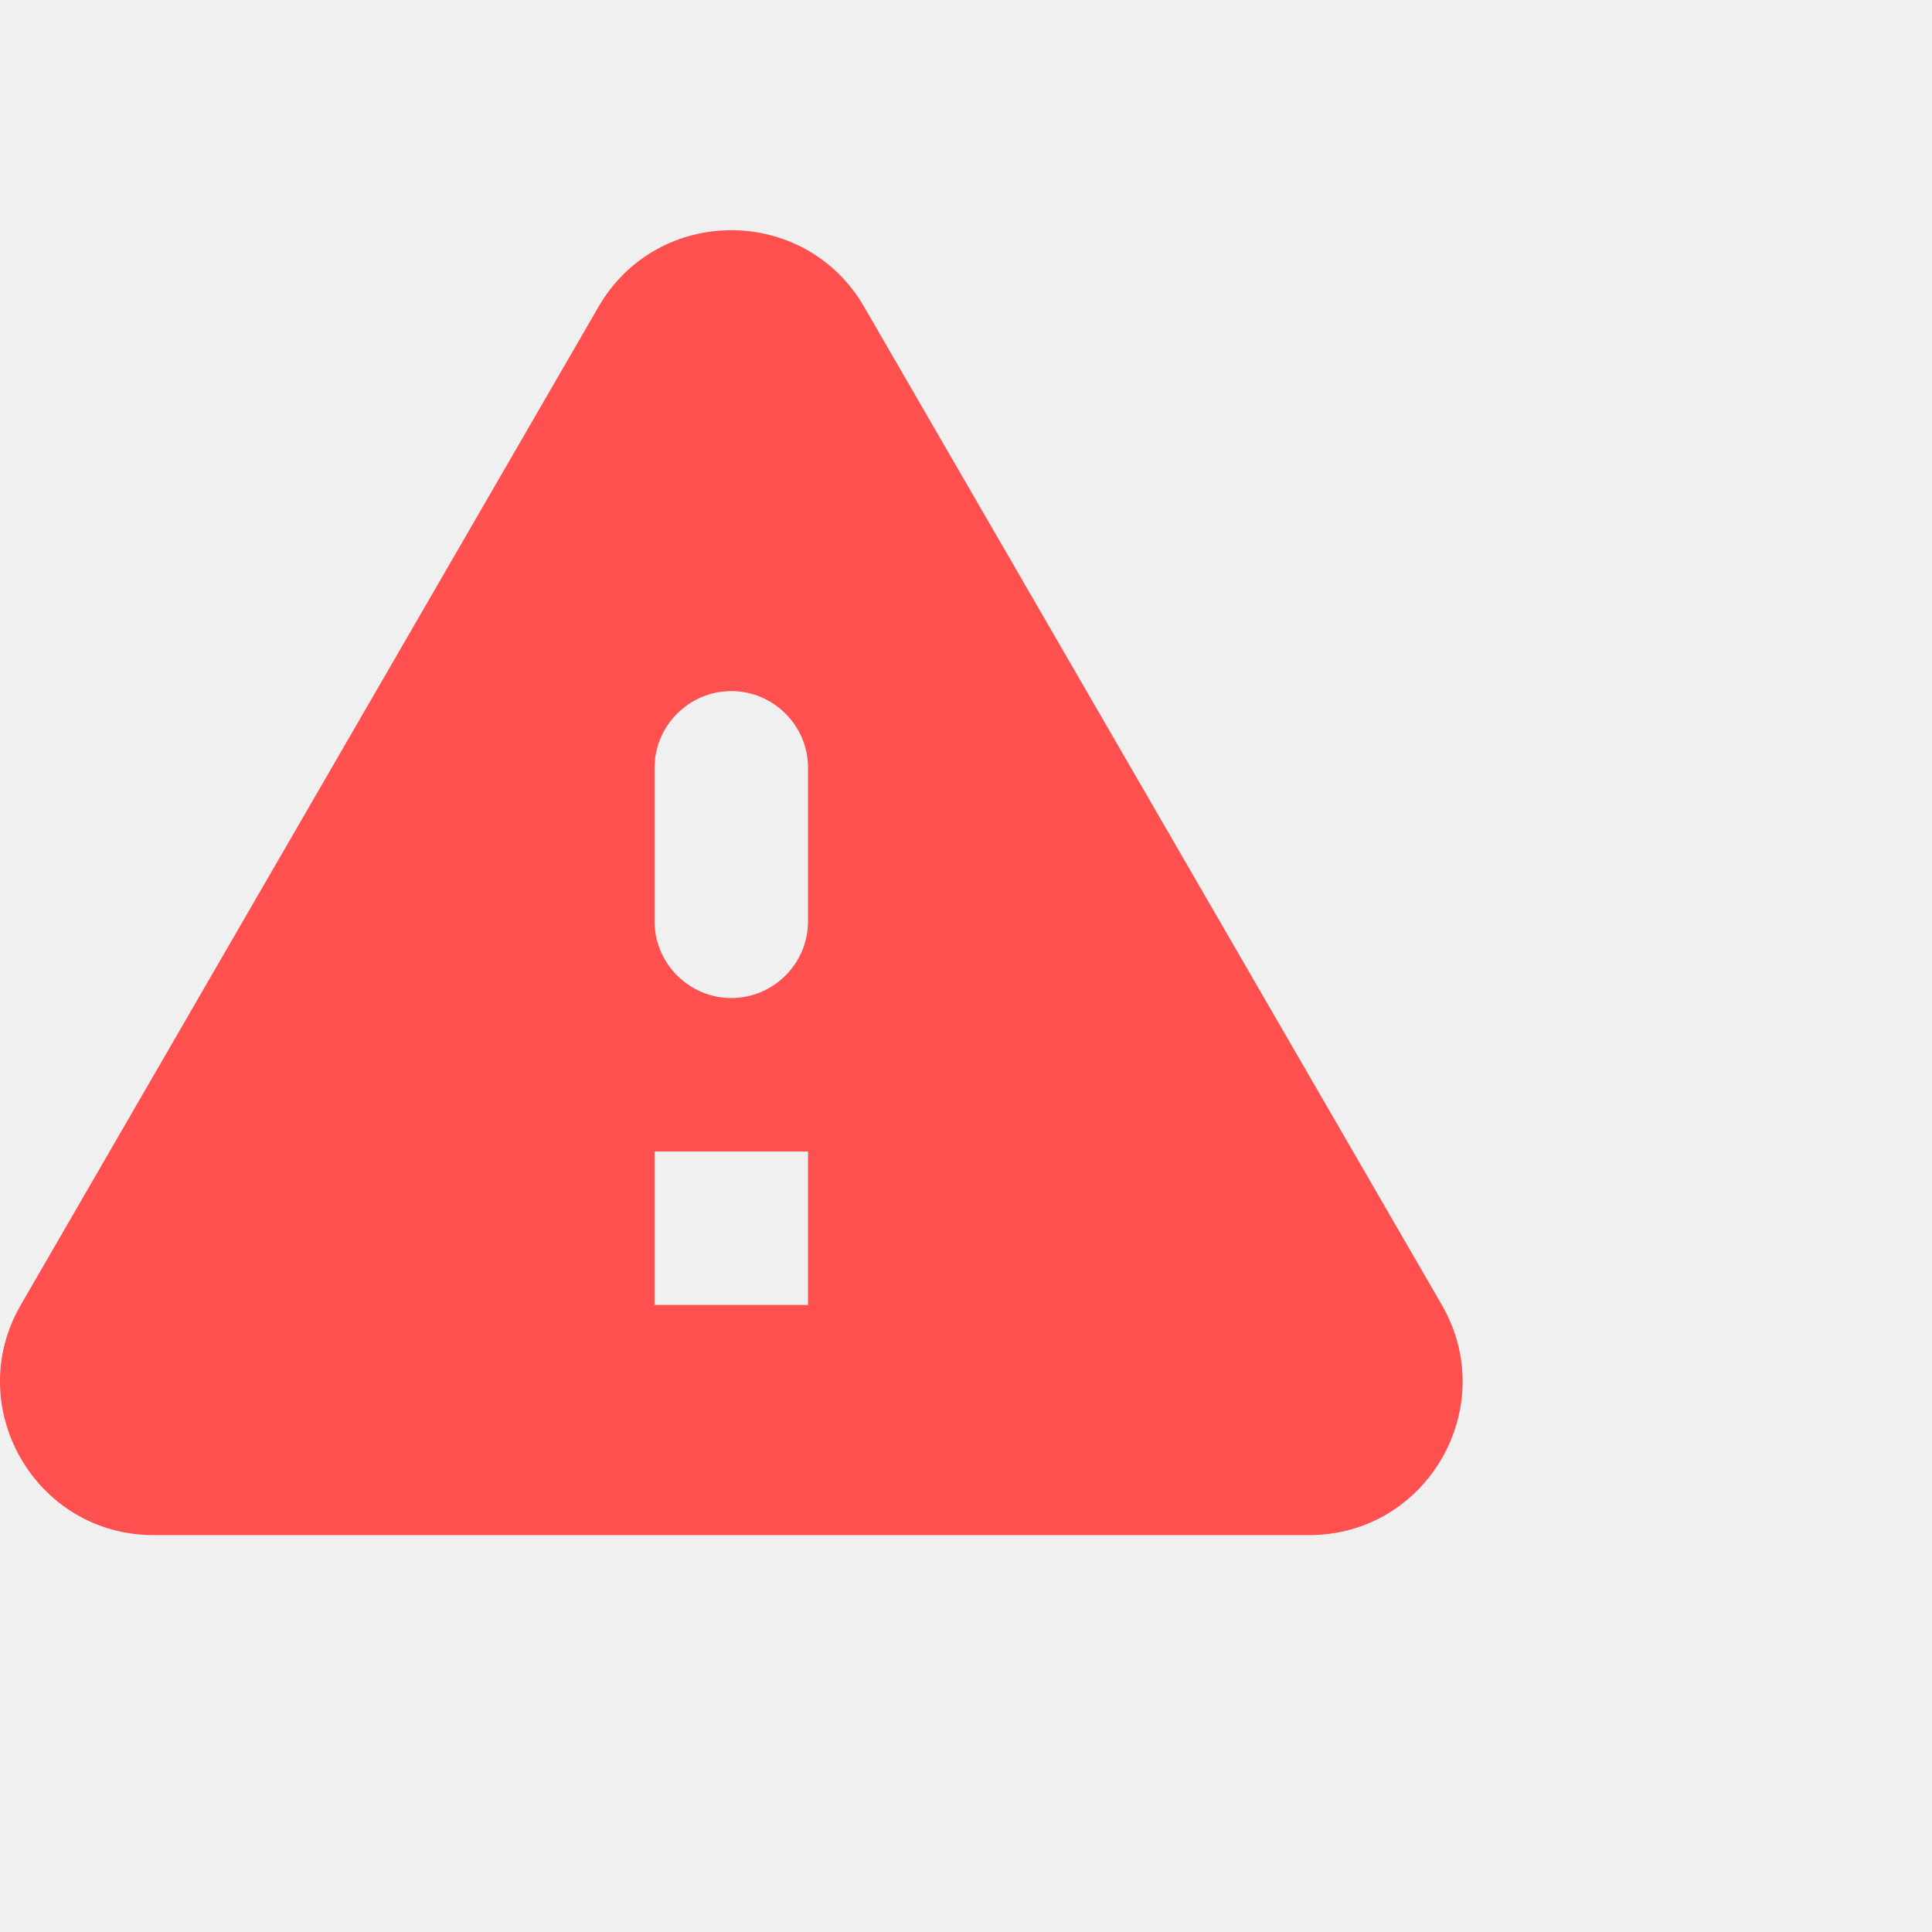
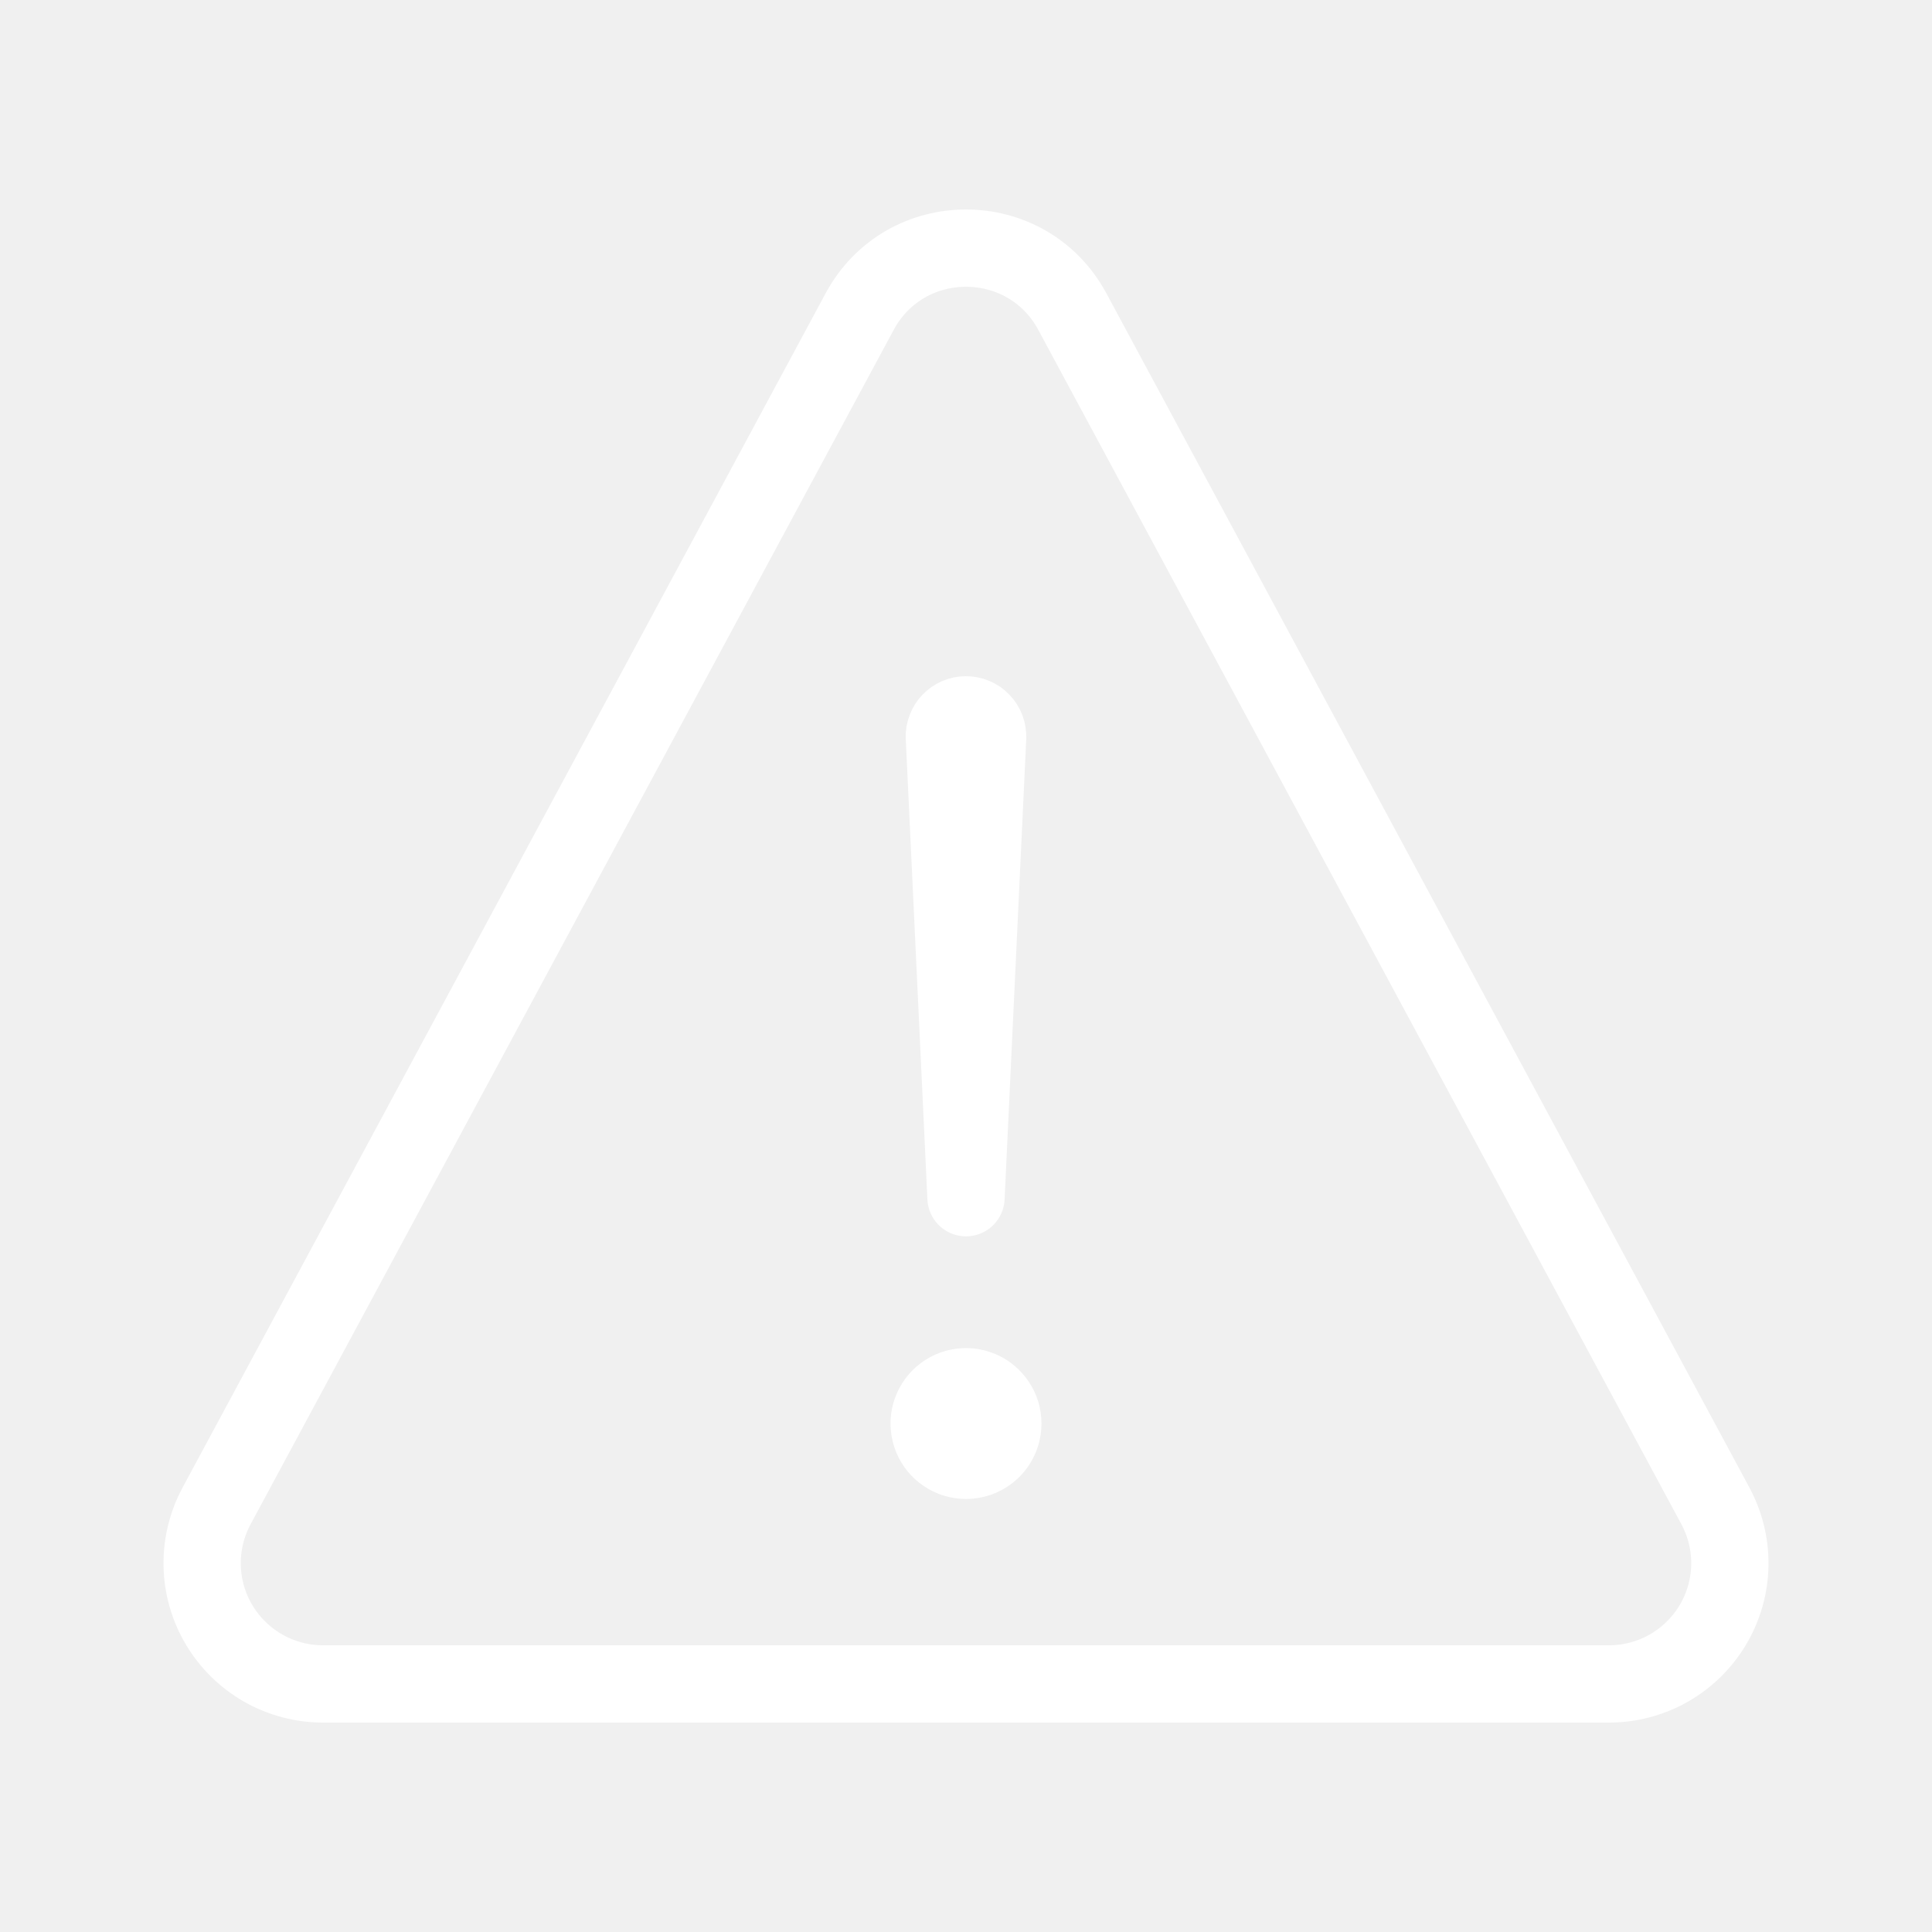
- <svg xmlns="http://www.w3.org/2000/svg" width="21" height="21" viewBox="0 0 21 21" fill="none">
-   <path d="M1.669 16.686H14.229C15.513 16.686 16.314 15.293 15.672 14.184L9.392 3.334C8.75 2.225 7.148 2.225 6.506 3.334L0.226 14.184C-0.416 15.293 0.385 16.686 1.669 16.686ZM7.949 10.848C7.49 10.848 7.115 10.473 7.115 10.014V8.346C7.115 7.887 7.49 7.512 7.949 7.512C8.408 7.512 8.783 7.887 8.783 8.346V10.014C8.783 10.473 8.408 10.848 7.949 10.848ZM8.783 14.184H7.115V12.516H8.783V14.184Z" fill="#FF5050" />
+ <svg xmlns="http://www.w3.org/2000/svg" width="25" height="25" viewBox="0 0 25 25" fill="none">
+   <g id="famicons:warning-outline">
+     <path id="Vector" d="M4.178 21.79H20.822C21.092 21.79 21.358 21.719 21.593 21.586C21.828 21.452 22.024 21.26 22.163 21.028C22.302 20.796 22.378 20.532 22.384 20.262C22.39 19.991 22.325 19.724 22.197 19.486L13.876 4.032C13.286 2.937 11.714 2.937 11.124 4.032L2.803 19.486C2.675 19.724 2.61 19.991 2.616 20.262C2.622 20.532 2.698 20.796 2.837 21.028C2.976 21.26 3.172 21.452 3.407 21.586C3.642 21.719 3.908 21.79 4.178 21.79Z" stroke="white" stroke-linecap="round" stroke-linejoin="round" />
+     <path id="Vector_2" d="M12.22 9.541L12.5 15.498L12.78 9.543C12.781 9.505 12.775 9.467 12.762 9.431C12.748 9.396 12.728 9.363 12.701 9.336C12.675 9.308 12.643 9.286 12.608 9.272C12.573 9.257 12.535 9.25 12.497 9.25C12.46 9.25 12.423 9.258 12.388 9.273C12.354 9.288 12.323 9.31 12.297 9.337C12.271 9.364 12.251 9.396 12.238 9.431C12.224 9.466 12.218 9.503 12.22 9.541Z" stroke="white" stroke-linecap="round" stroke-linejoin="round" />
+     <path id="Vector_3" d="M12.5 19.381C12.31 19.381 12.124 19.325 11.966 19.219C11.808 19.114 11.685 18.964 11.612 18.788C11.54 18.613 11.52 18.419 11.557 18.233C11.595 18.047 11.686 17.875 11.82 17.741C11.955 17.607 12.126 17.515 12.312 17.478C12.499 17.441 12.692 17.46 12.868 17.533C13.043 17.605 13.193 17.729 13.299 17.887C13.405 18.045 13.461 18.23 13.461 18.42C13.461 18.675 13.36 18.92 13.18 19.1C12.999 19.28 12.755 19.381 12.5 19.381Z" fill="white" stroke="white" stroke-width="0.031" />
+   </g>
</svg>
